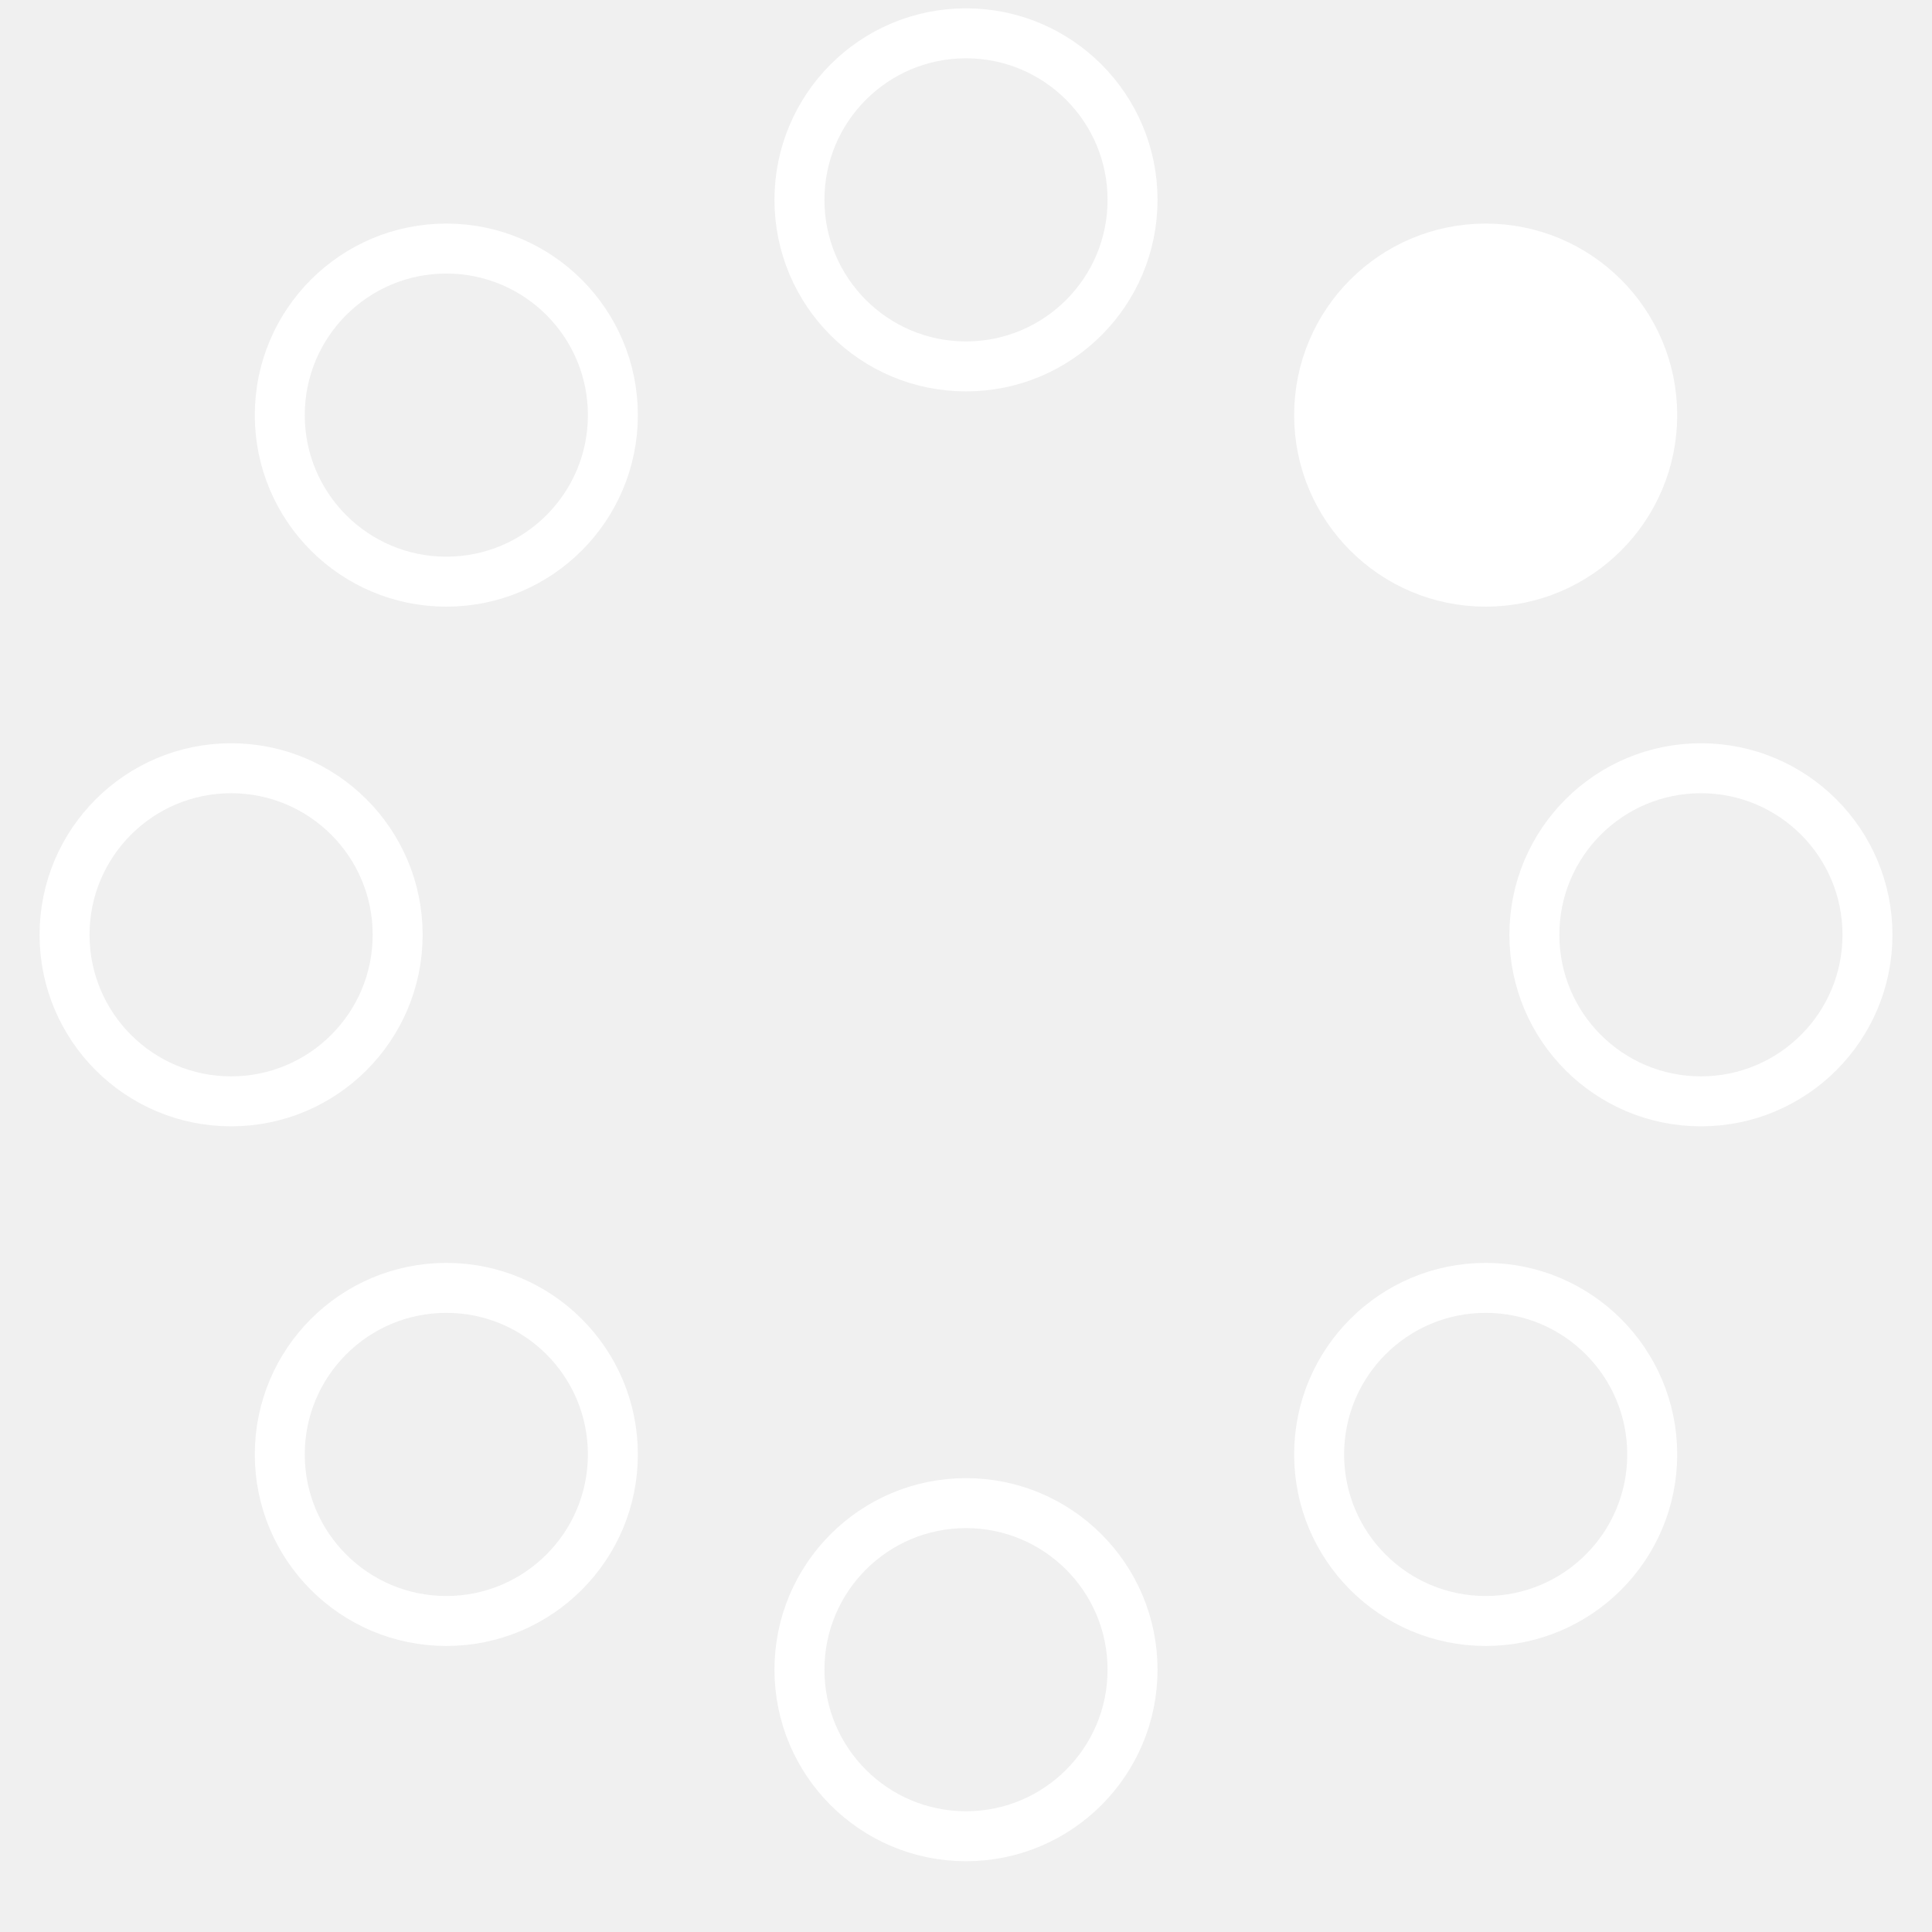
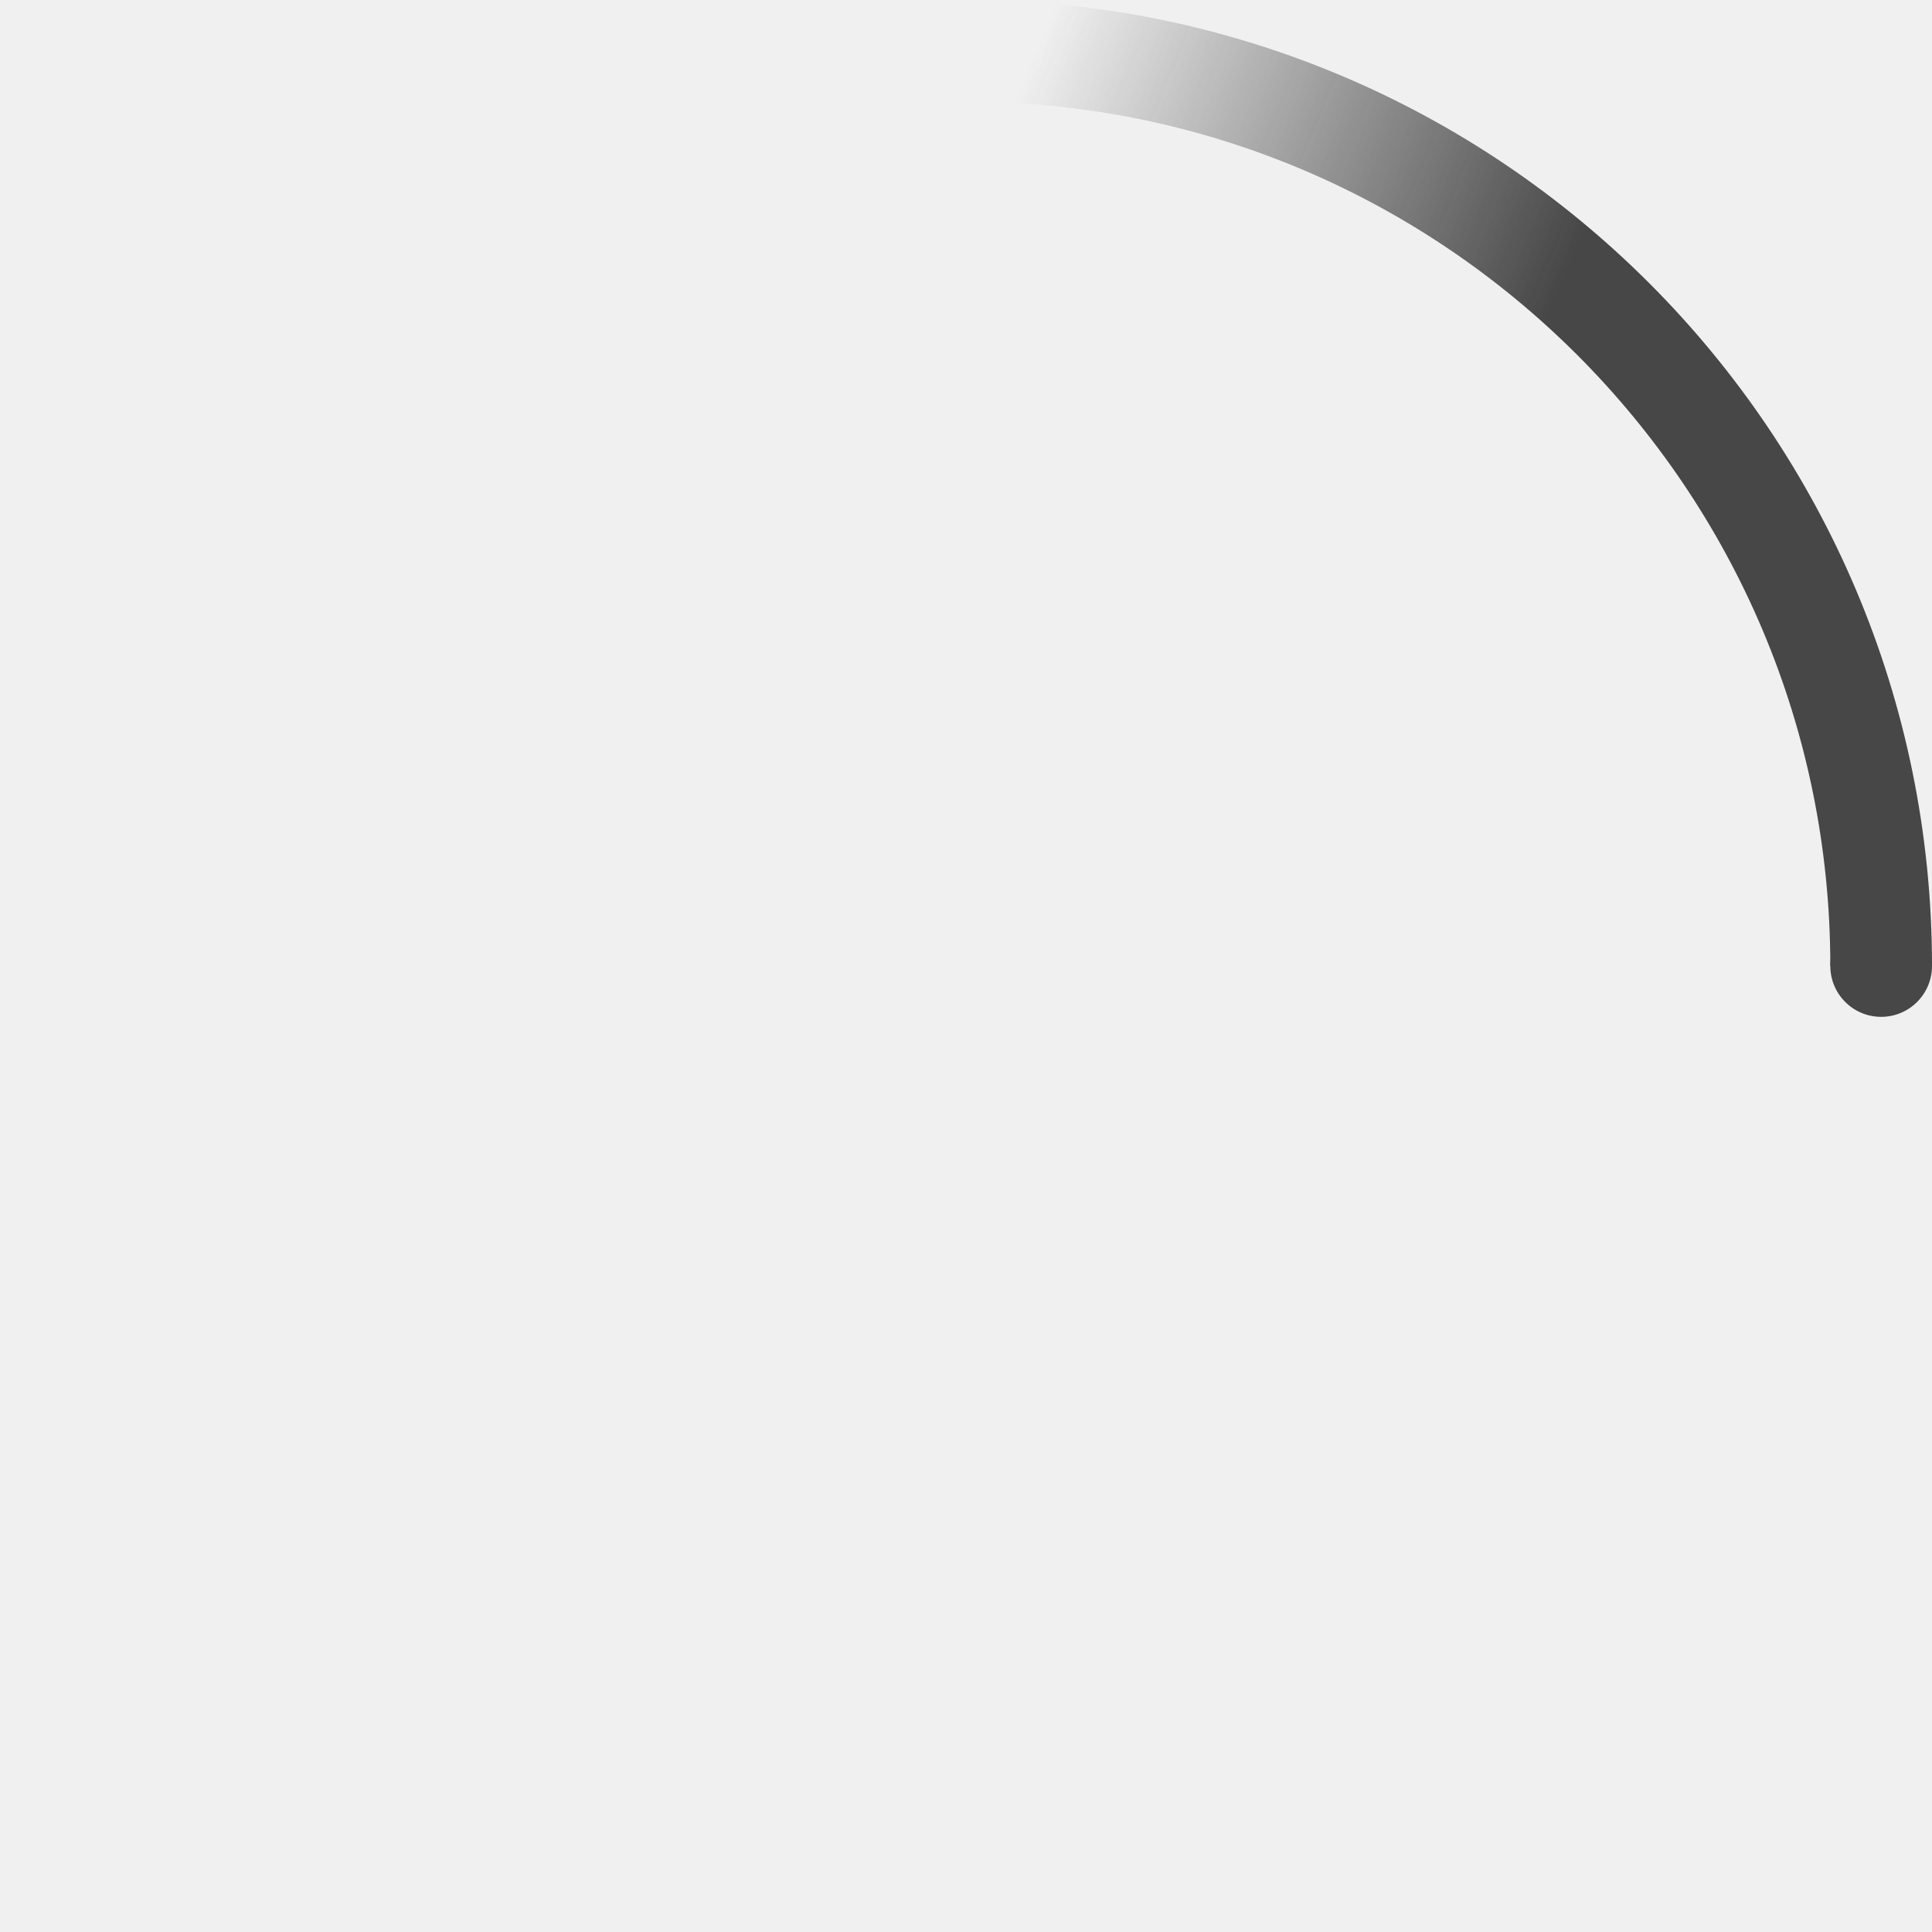
- <svg xmlns="http://www.w3.org/2000/svg" width="58" height="58" viewBox="0 0 58 58">
+ <svg xmlns="http://www.w3.org/2000/svg" width="38" height="38" viewBox="0 0 38 38">
+   <defs>
+     <linearGradient x1="8.042%" y1="0%" x2="65.682%" y2="23.865%" id="a">
+       <stop stop-color="#474747" stop-opacity="0" offset="0%" />
+       <stop stop-color="#474747" stop-opacity=".631" offset="63.146%" />
+       <stop stop-color="#474747" offset="100%" />
+     </linearGradient>
+   </defs>
  <g fill="none" fill-rule="evenodd">
-     <g transform="translate(2 1)" stroke="#FFF" stroke-width="1.5">
-       <circle cx="42.601" cy="11.462" r="5" fill-opacity="1" fill="#fff">
-         <animate attributeName="fill-opacity" begin="0s" dur="1.3s" values="1;0;0;0;0;0;0;0" calcMode="linear" repeatCount="indefinite" />
-       </circle>
-       <circle cx="49.063" cy="27.063" r="5" fill-opacity="0" fill="#fff">
-         <animate attributeName="fill-opacity" begin="0s" dur="1.3s" values="0;1;0;0;0;0;0;0" calcMode="linear" repeatCount="indefinite" />
-       </circle>
-       <circle cx="42.601" cy="42.663" r="5" fill-opacity="0" fill="#fff">
-         <animate attributeName="fill-opacity" begin="0s" dur="1.3s" values="0;0;1;0;0;0;0;0" calcMode="linear" repeatCount="indefinite" />
-       </circle>
-       <circle cx="27" cy="49.125" r="5" fill-opacity="0" fill="#fff">
-         <animate attributeName="fill-opacity" begin="0s" dur="1.3s" values="0;0;0;1;0;0;0;0" calcMode="linear" repeatCount="indefinite" />
-       </circle>
-       <circle cx="11.399" cy="42.663" r="5" fill-opacity="0" fill="#fff">
-         <animate attributeName="fill-opacity" begin="0s" dur="1.3s" values="0;0;0;0;1;0;0;0" calcMode="linear" repeatCount="indefinite" />
-       </circle>
-       <circle cx="4.938" cy="27.063" r="5" fill-opacity="0" fill="#fff">
-         <animate attributeName="fill-opacity" begin="0s" dur="1.3s" values="0;0;0;0;0;1;0;0" calcMode="linear" repeatCount="indefinite" />
-       </circle>
-       <circle cx="11.399" cy="11.462" r="5" fill-opacity="0" fill="#fff">
-         <animate attributeName="fill-opacity" begin="0s" dur="1.3s" values="0;0;0;0;0;0;1;0" calcMode="linear" repeatCount="indefinite" />
-       </circle>
-       <circle cx="27" cy="5" r="5" fill-opacity="0" fill="#fff">
-         <animate attributeName="fill-opacity" begin="0s" dur="1.3s" values="0;0;0;0;0;0;0;1" calcMode="linear" repeatCount="indefinite" />
+     <g transform="translate(1 1)">
+       <path d="M36 18c0-9.94-8.06-18-18-18" id="Oval-2" stroke="url(#a)" stroke-width="2">
+         <animateTransform attributeName="transform" type="rotate" from="0 18 18" to="360 18 18" dur="0.9s" repeatCount="indefinite" />
+       </path>
+       <circle fill="#474747" cx="36" cy="18" r="1">
+         <animateTransform attributeName="transform" type="rotate" from="0 18 18" to="360 18 18" dur="0.9s" repeatCount="indefinite" />
      </circle>
    </g>
  </g>
</svg>
